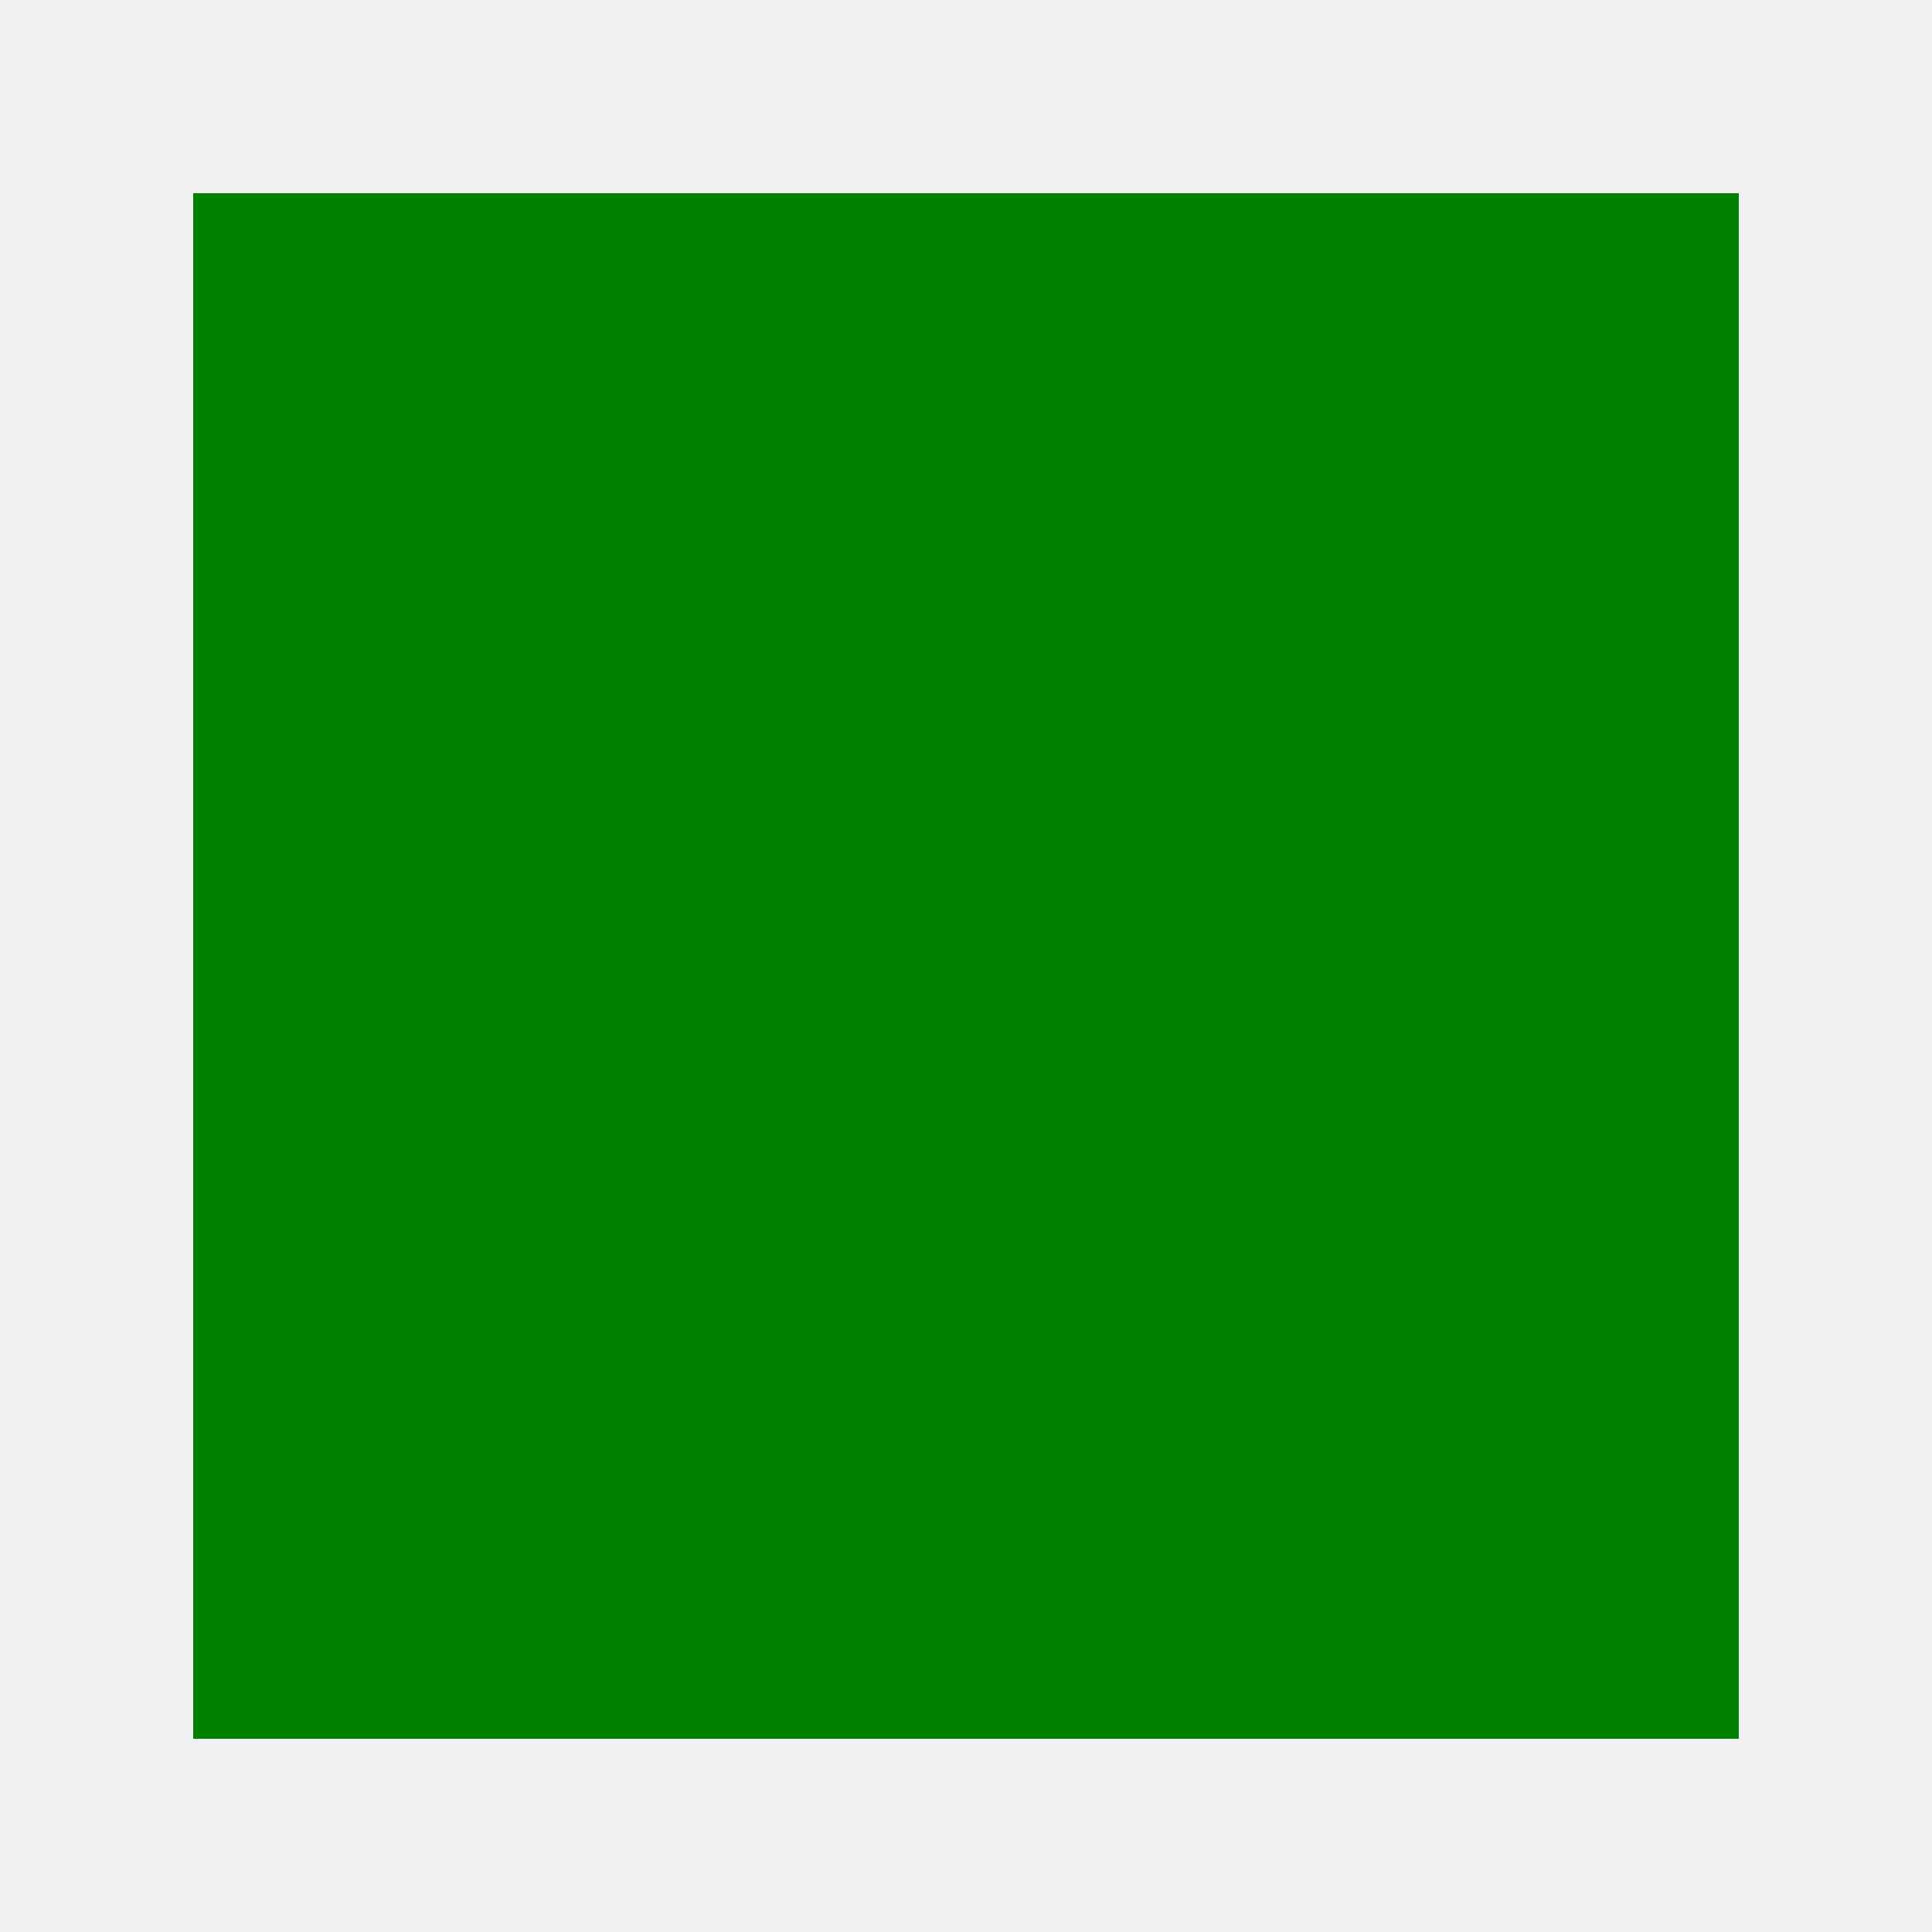
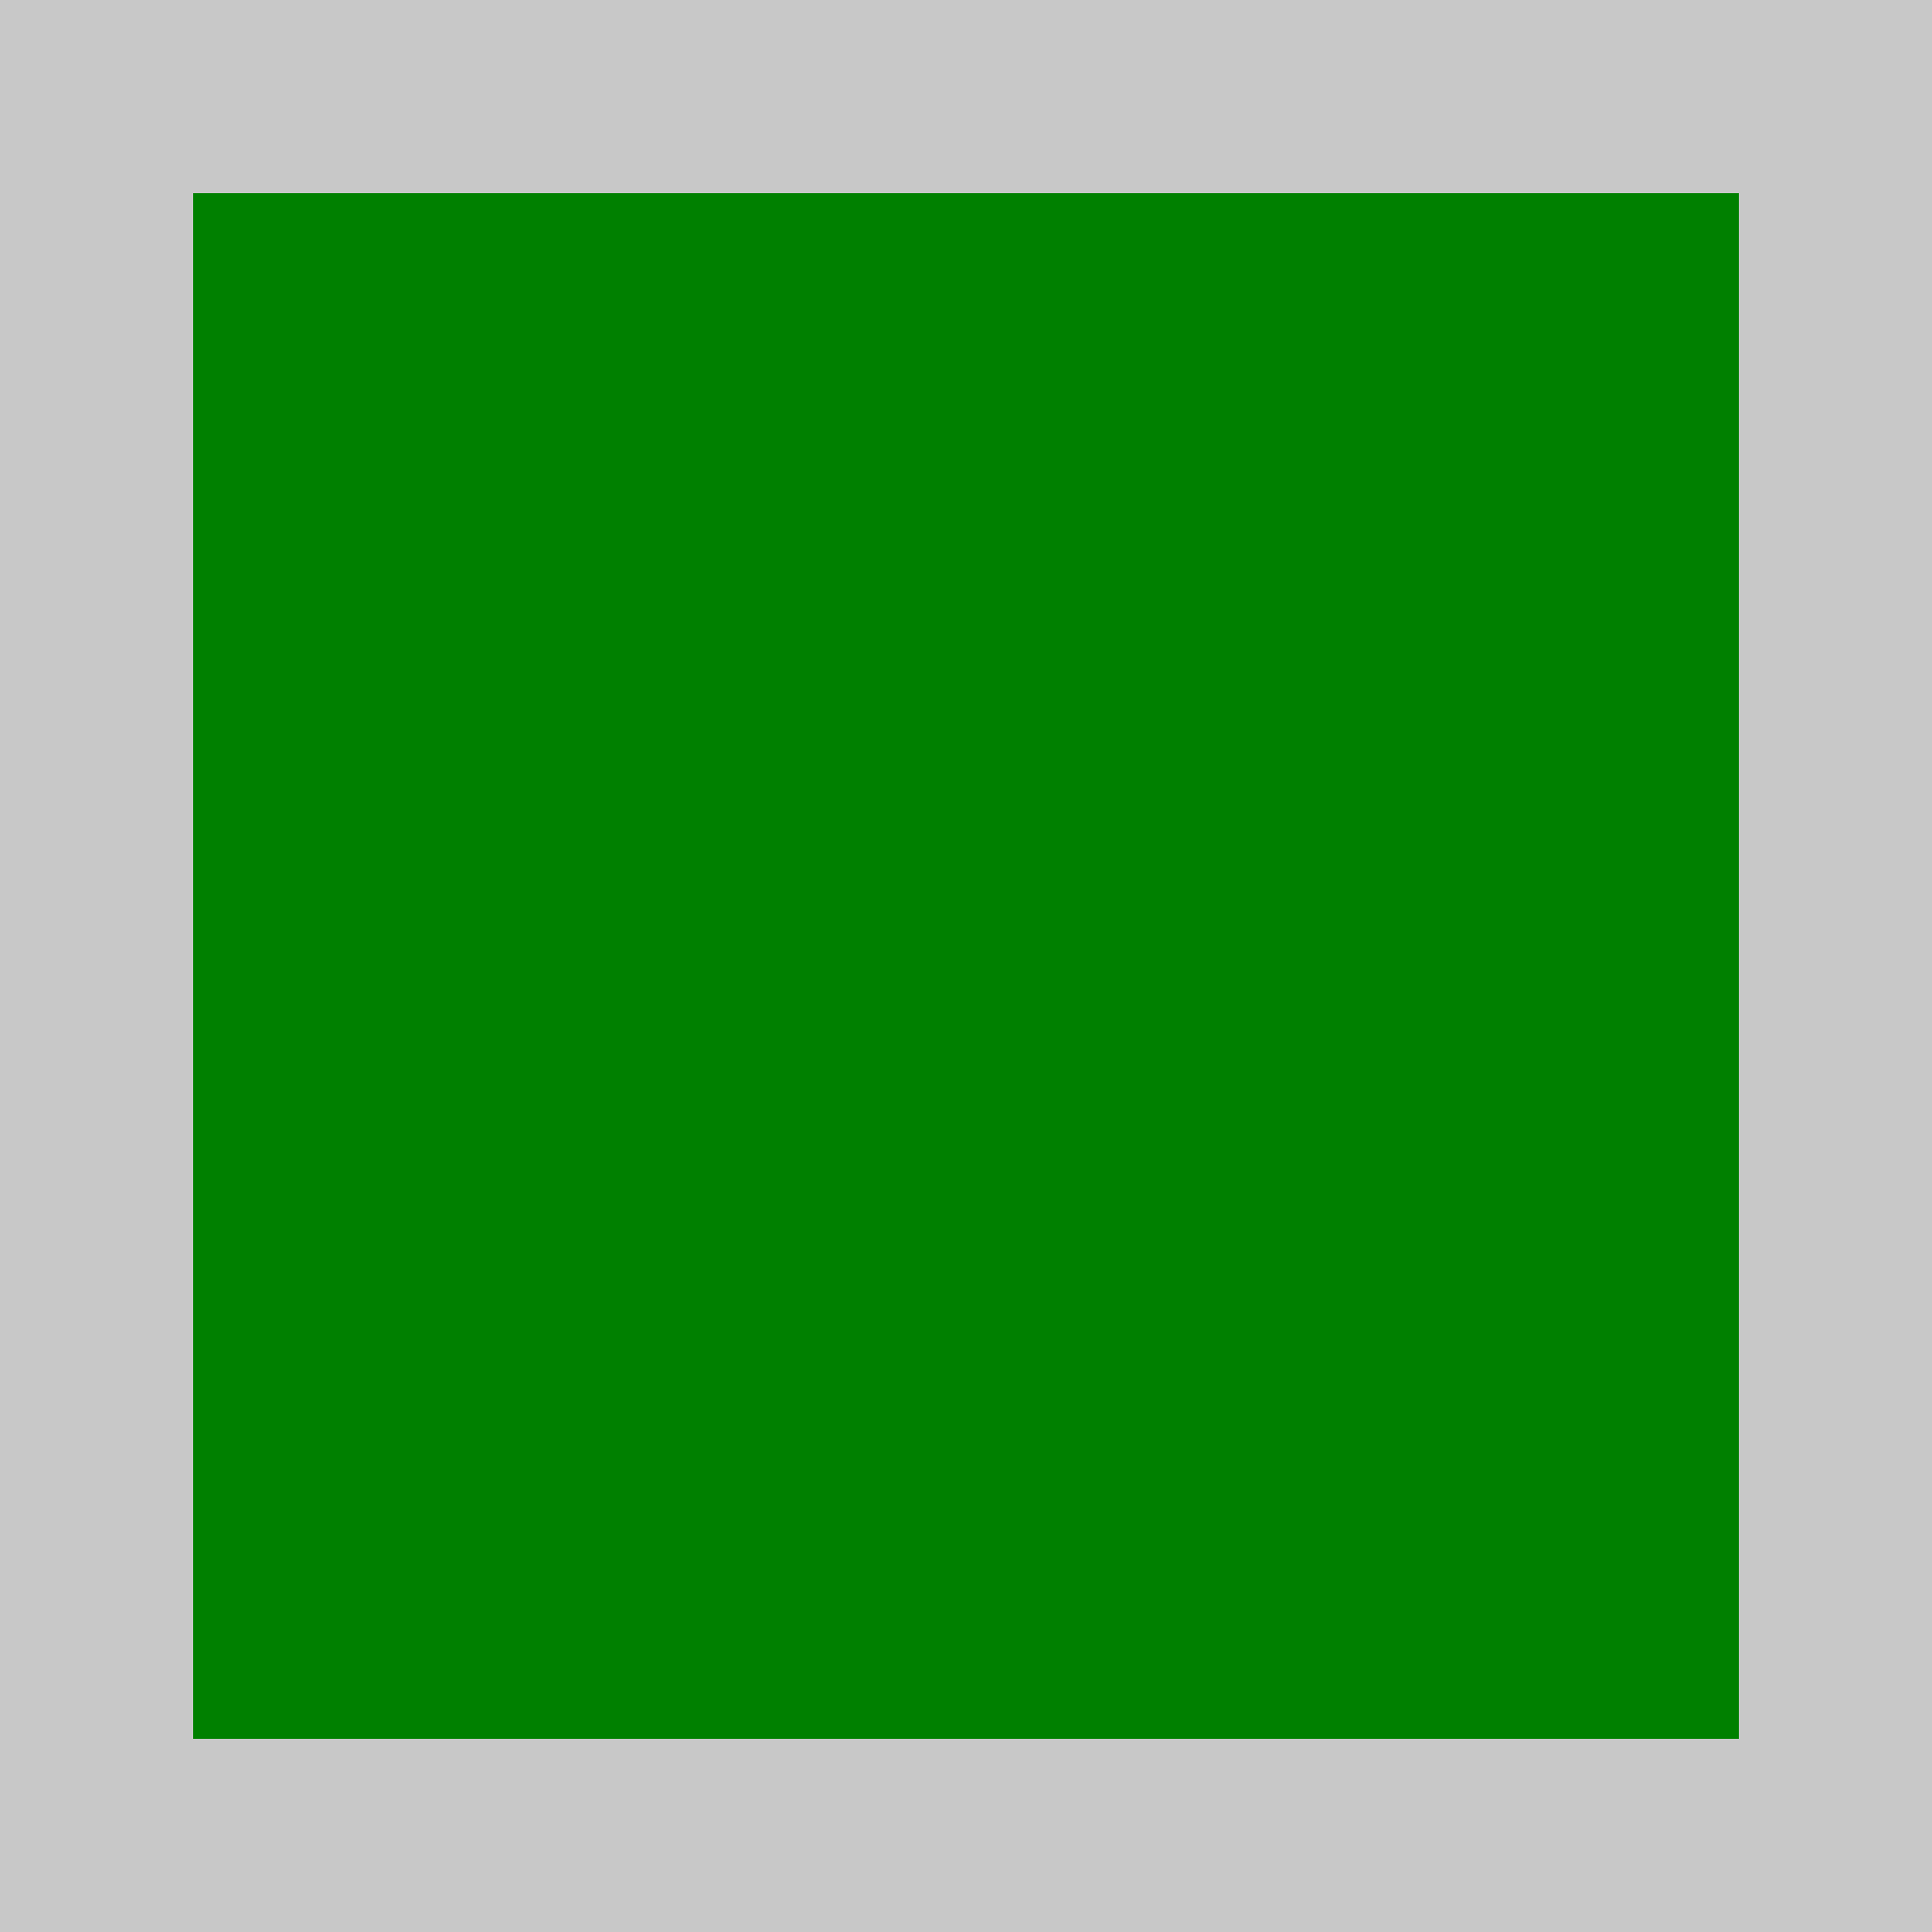
<svg xmlns="http://www.w3.org/2000/svg" viewBox="0 0 100 100" version="1.1" style="font-synthesis: none;">
  <style />
  <defs />
-   <path d="M 0 0 L 100 0 L 100 100 L 0 100 Z " stroke="none" fill="#FFFFFF" fill-opacity="0" transform="matrix(1,0,0,1,0,0)" />
-   <path d="M 10 10 L 90 10 L 90 90 L 10 90 Z " stroke="none" fill="#008000" fill-opacity="1" transform="matrix(1,0,0,1,0,0)" />
+   <style>	</style>
+   <path d="M 0 0 L 100 0 L 100 100 L 0 100 Z " stroke="none" fill-rule="nonzero" fill="#C8C8C8" fill-opacity="1" transform="matrix(1,0,0,1,0,0)" />
+   <path d="M 10 10 L 90 10 L 90 90 L 10 90 Z " stroke="none" fill-rule="evenodd" fill="#008000" fill-opacity="1" transform="matrix(1,0,0,1,0,0)" />
</svg>
